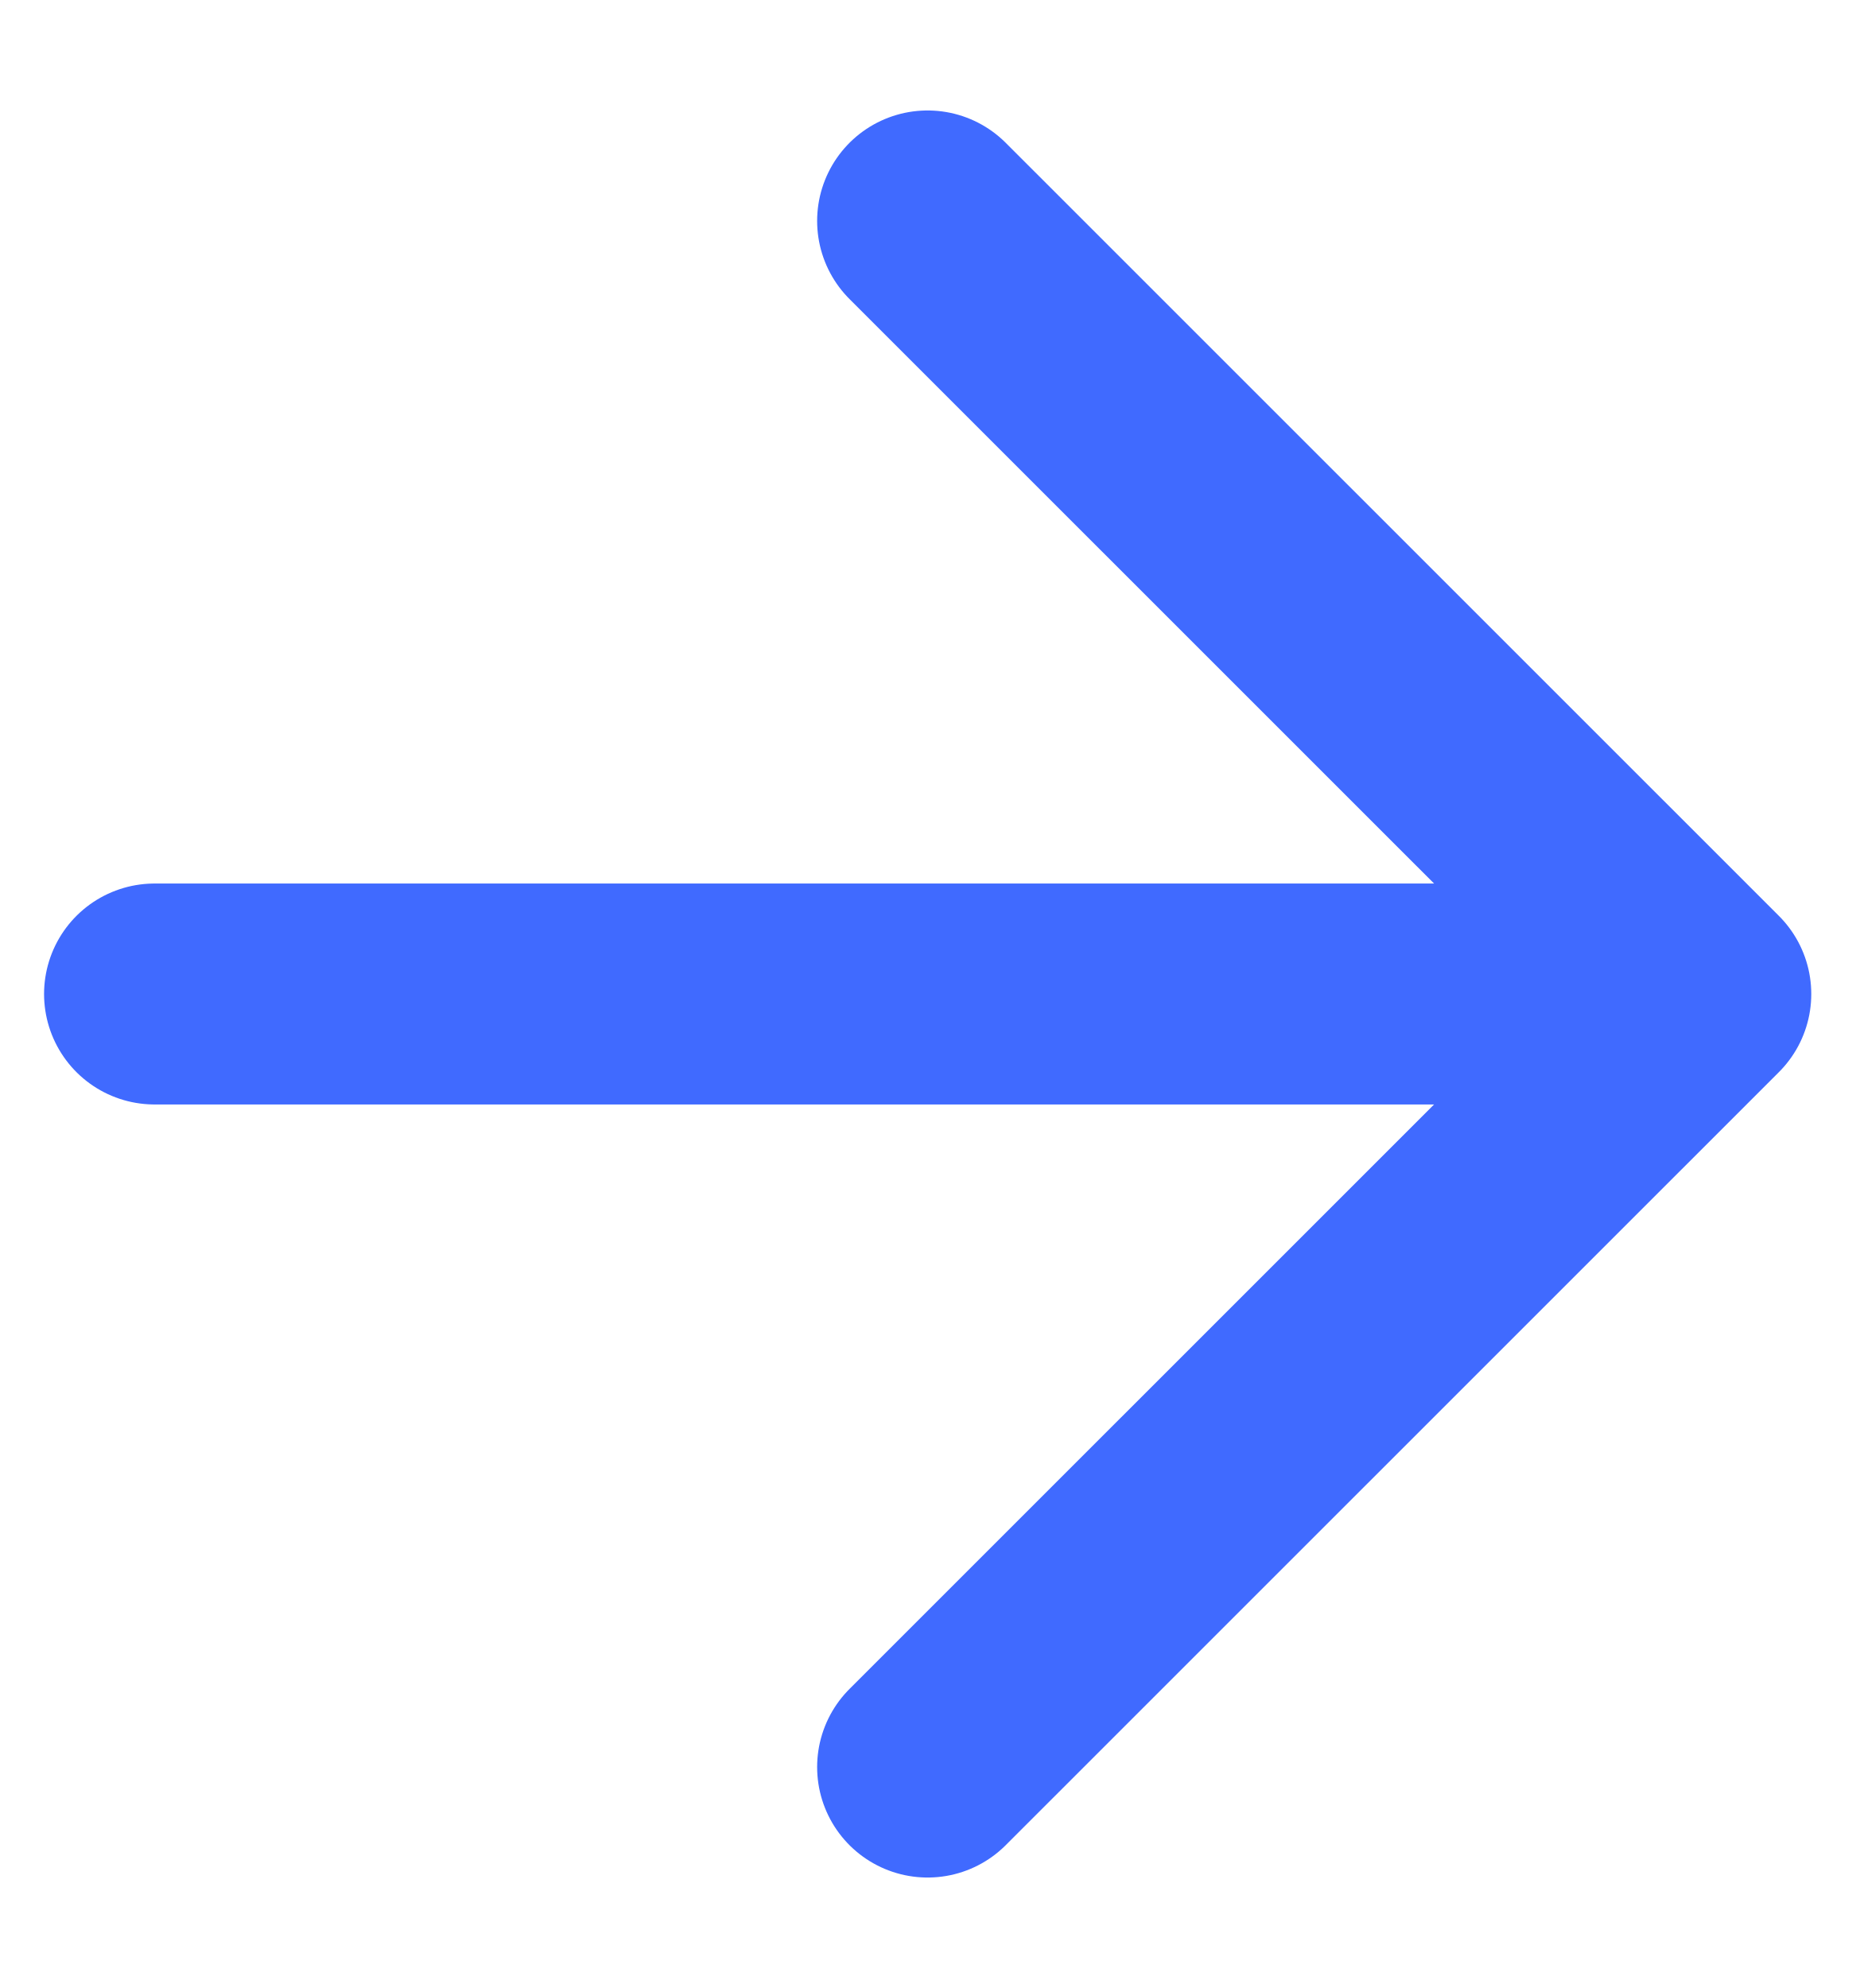
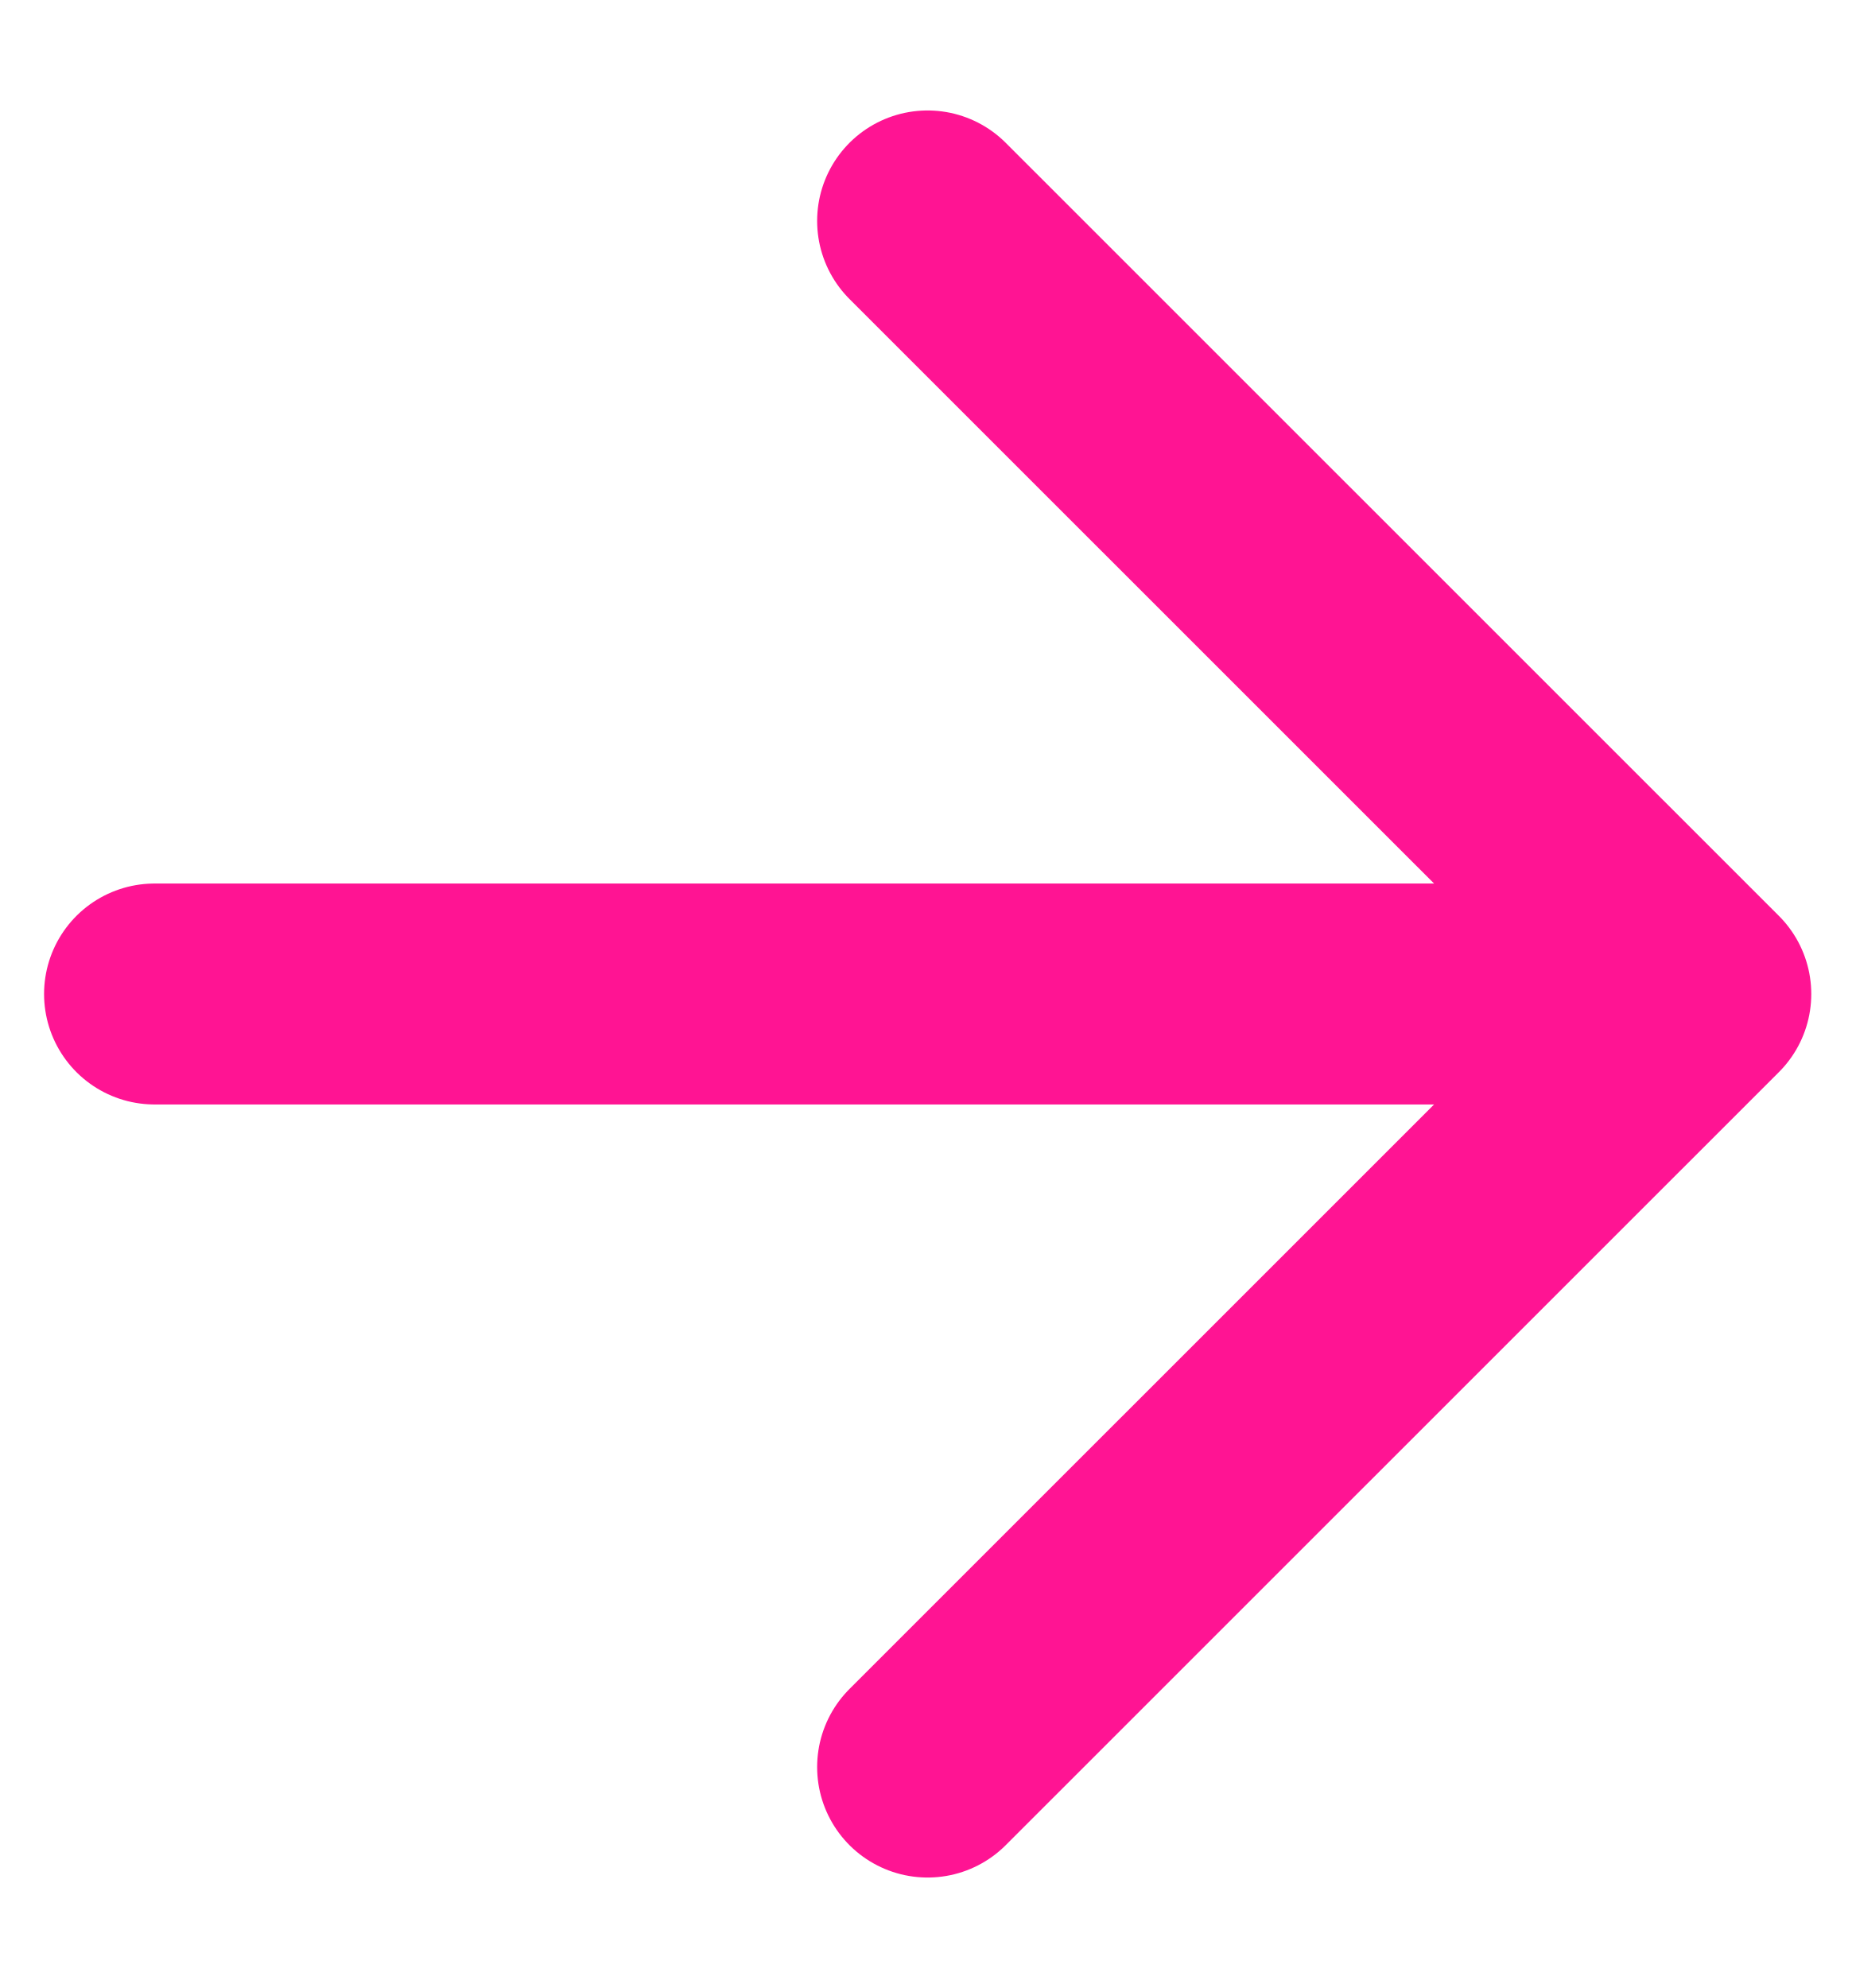
<svg xmlns="http://www.w3.org/2000/svg" width="14" height="15" viewBox="0 0 14 15" fill="none">
-   <path d="M1.166 7.5H12.833M12.833 7.5L6.999 1.667M12.833 7.5L6.999 13.333" stroke="#406AFF" stroke-width="1.667" stroke-linecap="round" stroke-linejoin="round" />
+   <path d="M1.166 7.5H12.833M12.833 7.5L6.999 1.667M12.833 7.5L6.999 13.333" stroke="#FF1493" stroke-width="1.667" stroke-linecap="round" stroke-linejoin="round" />
</svg>
